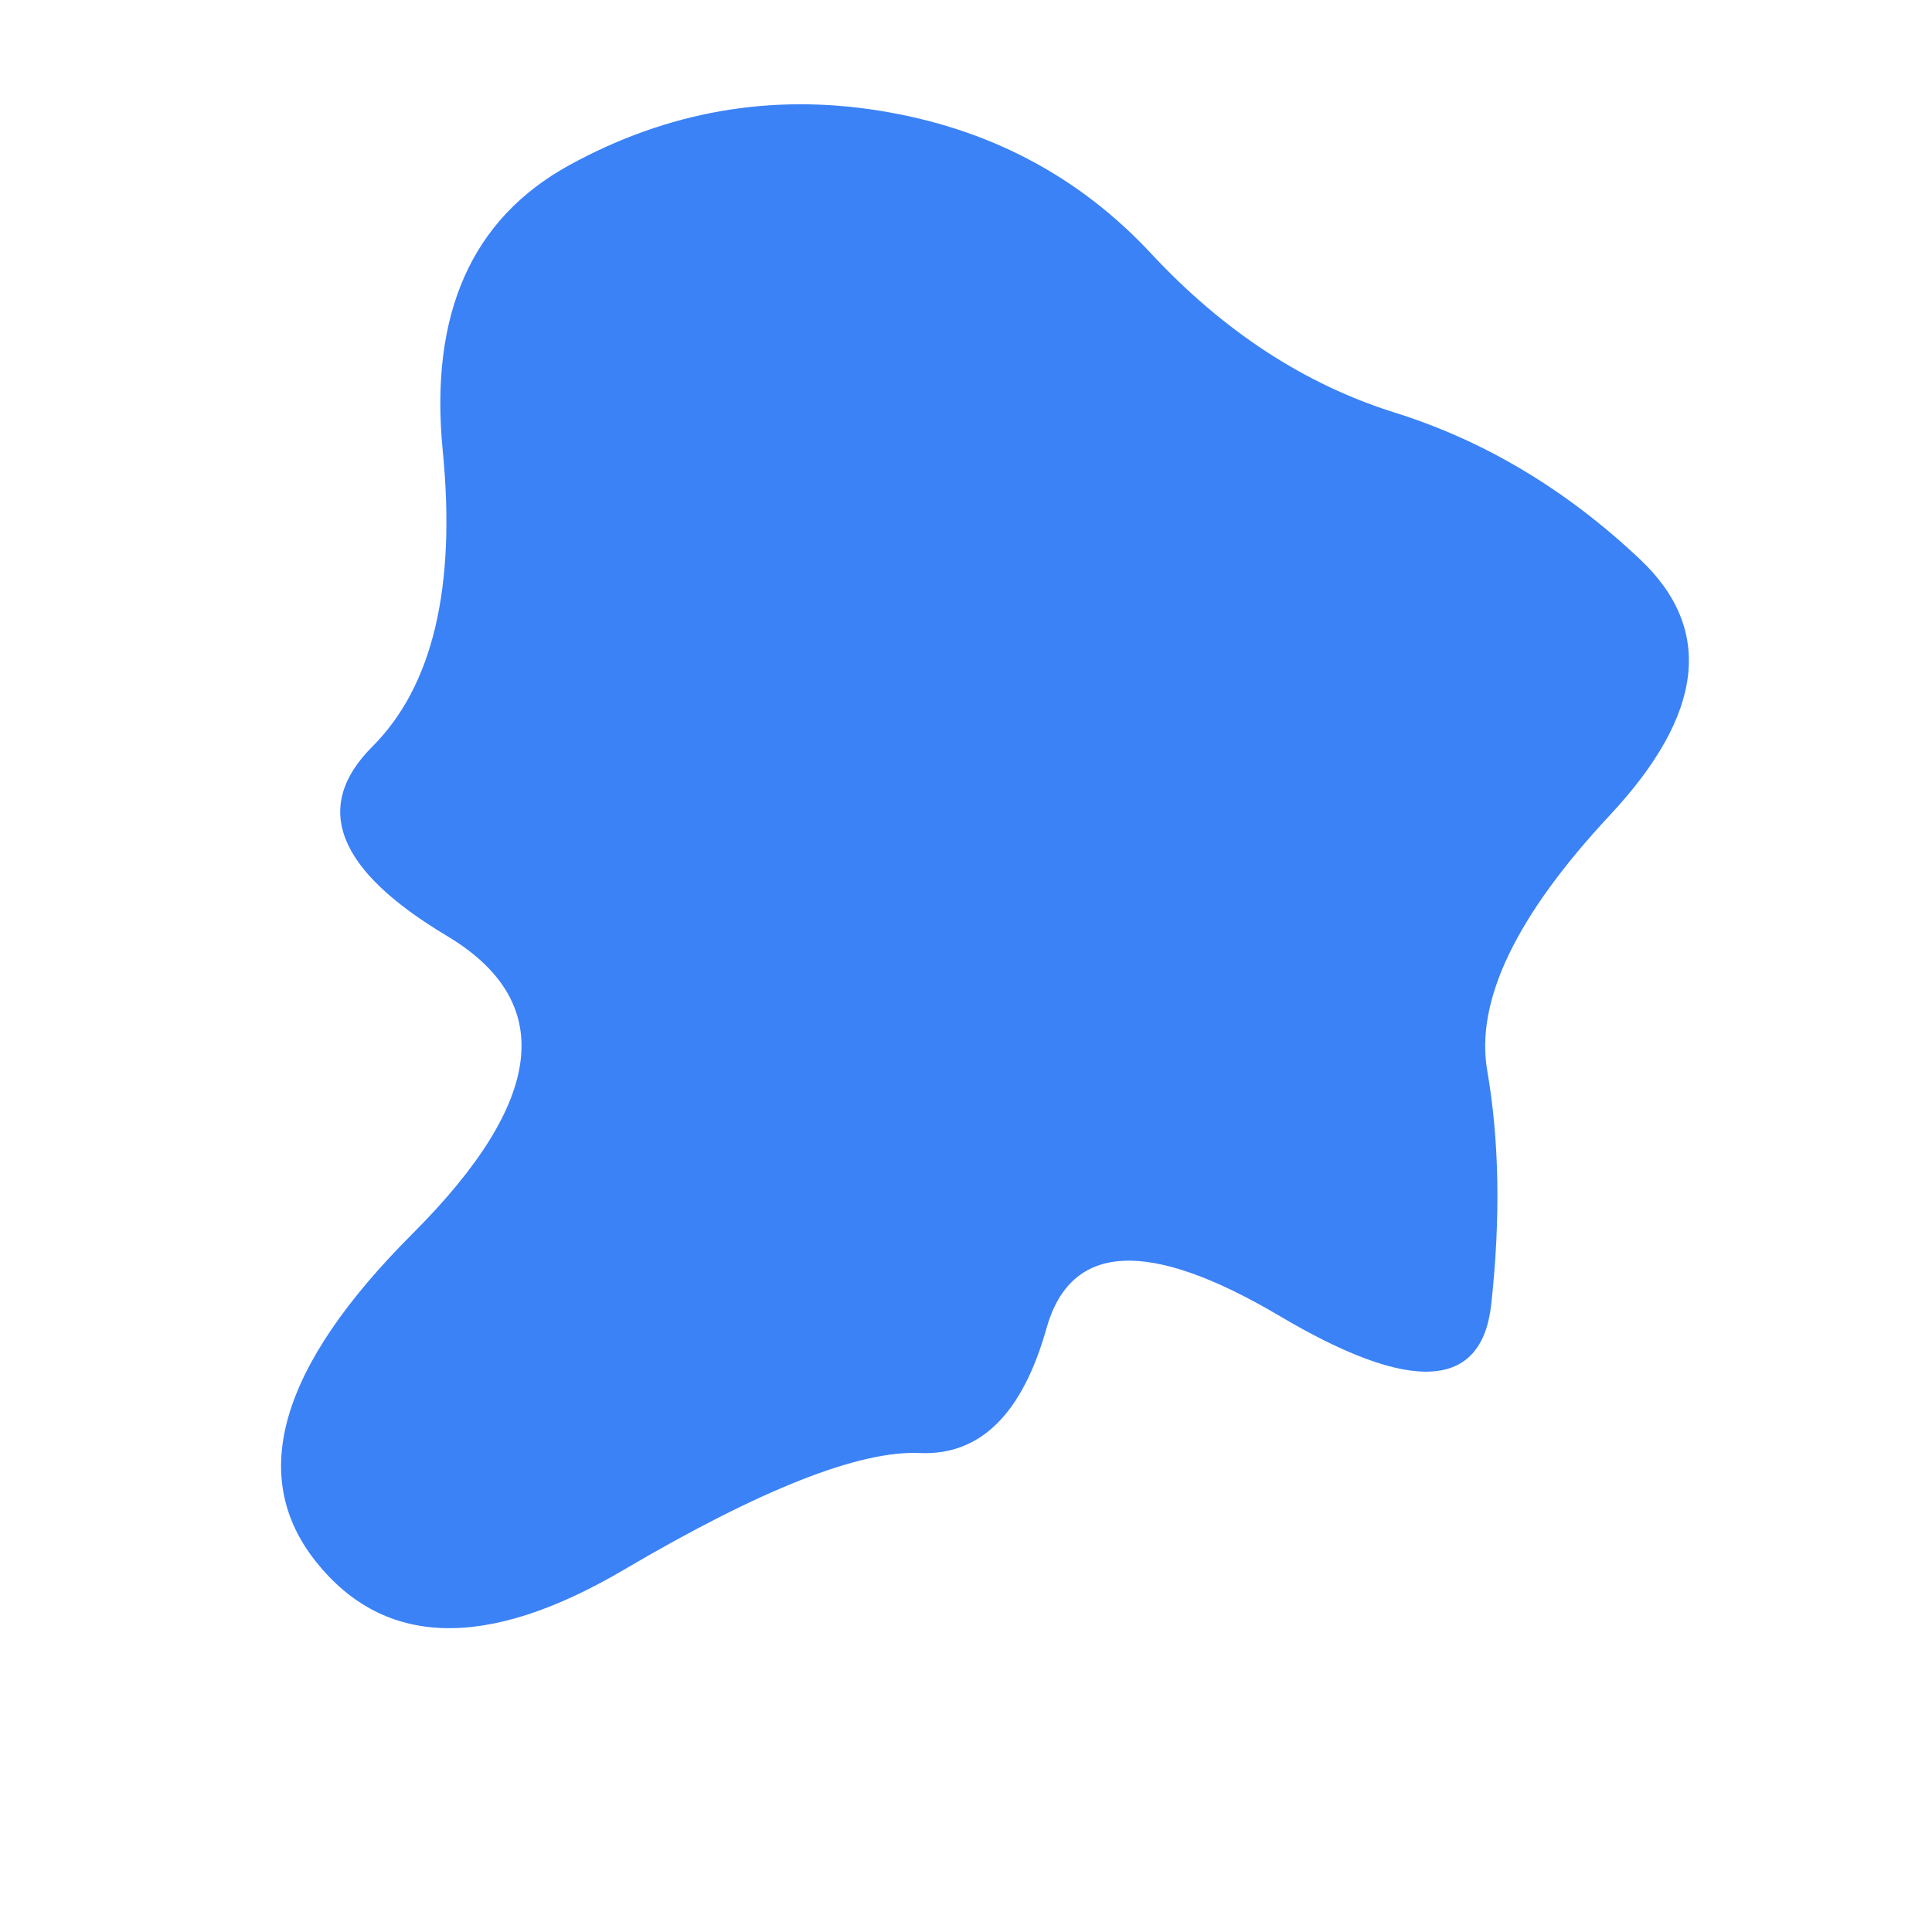
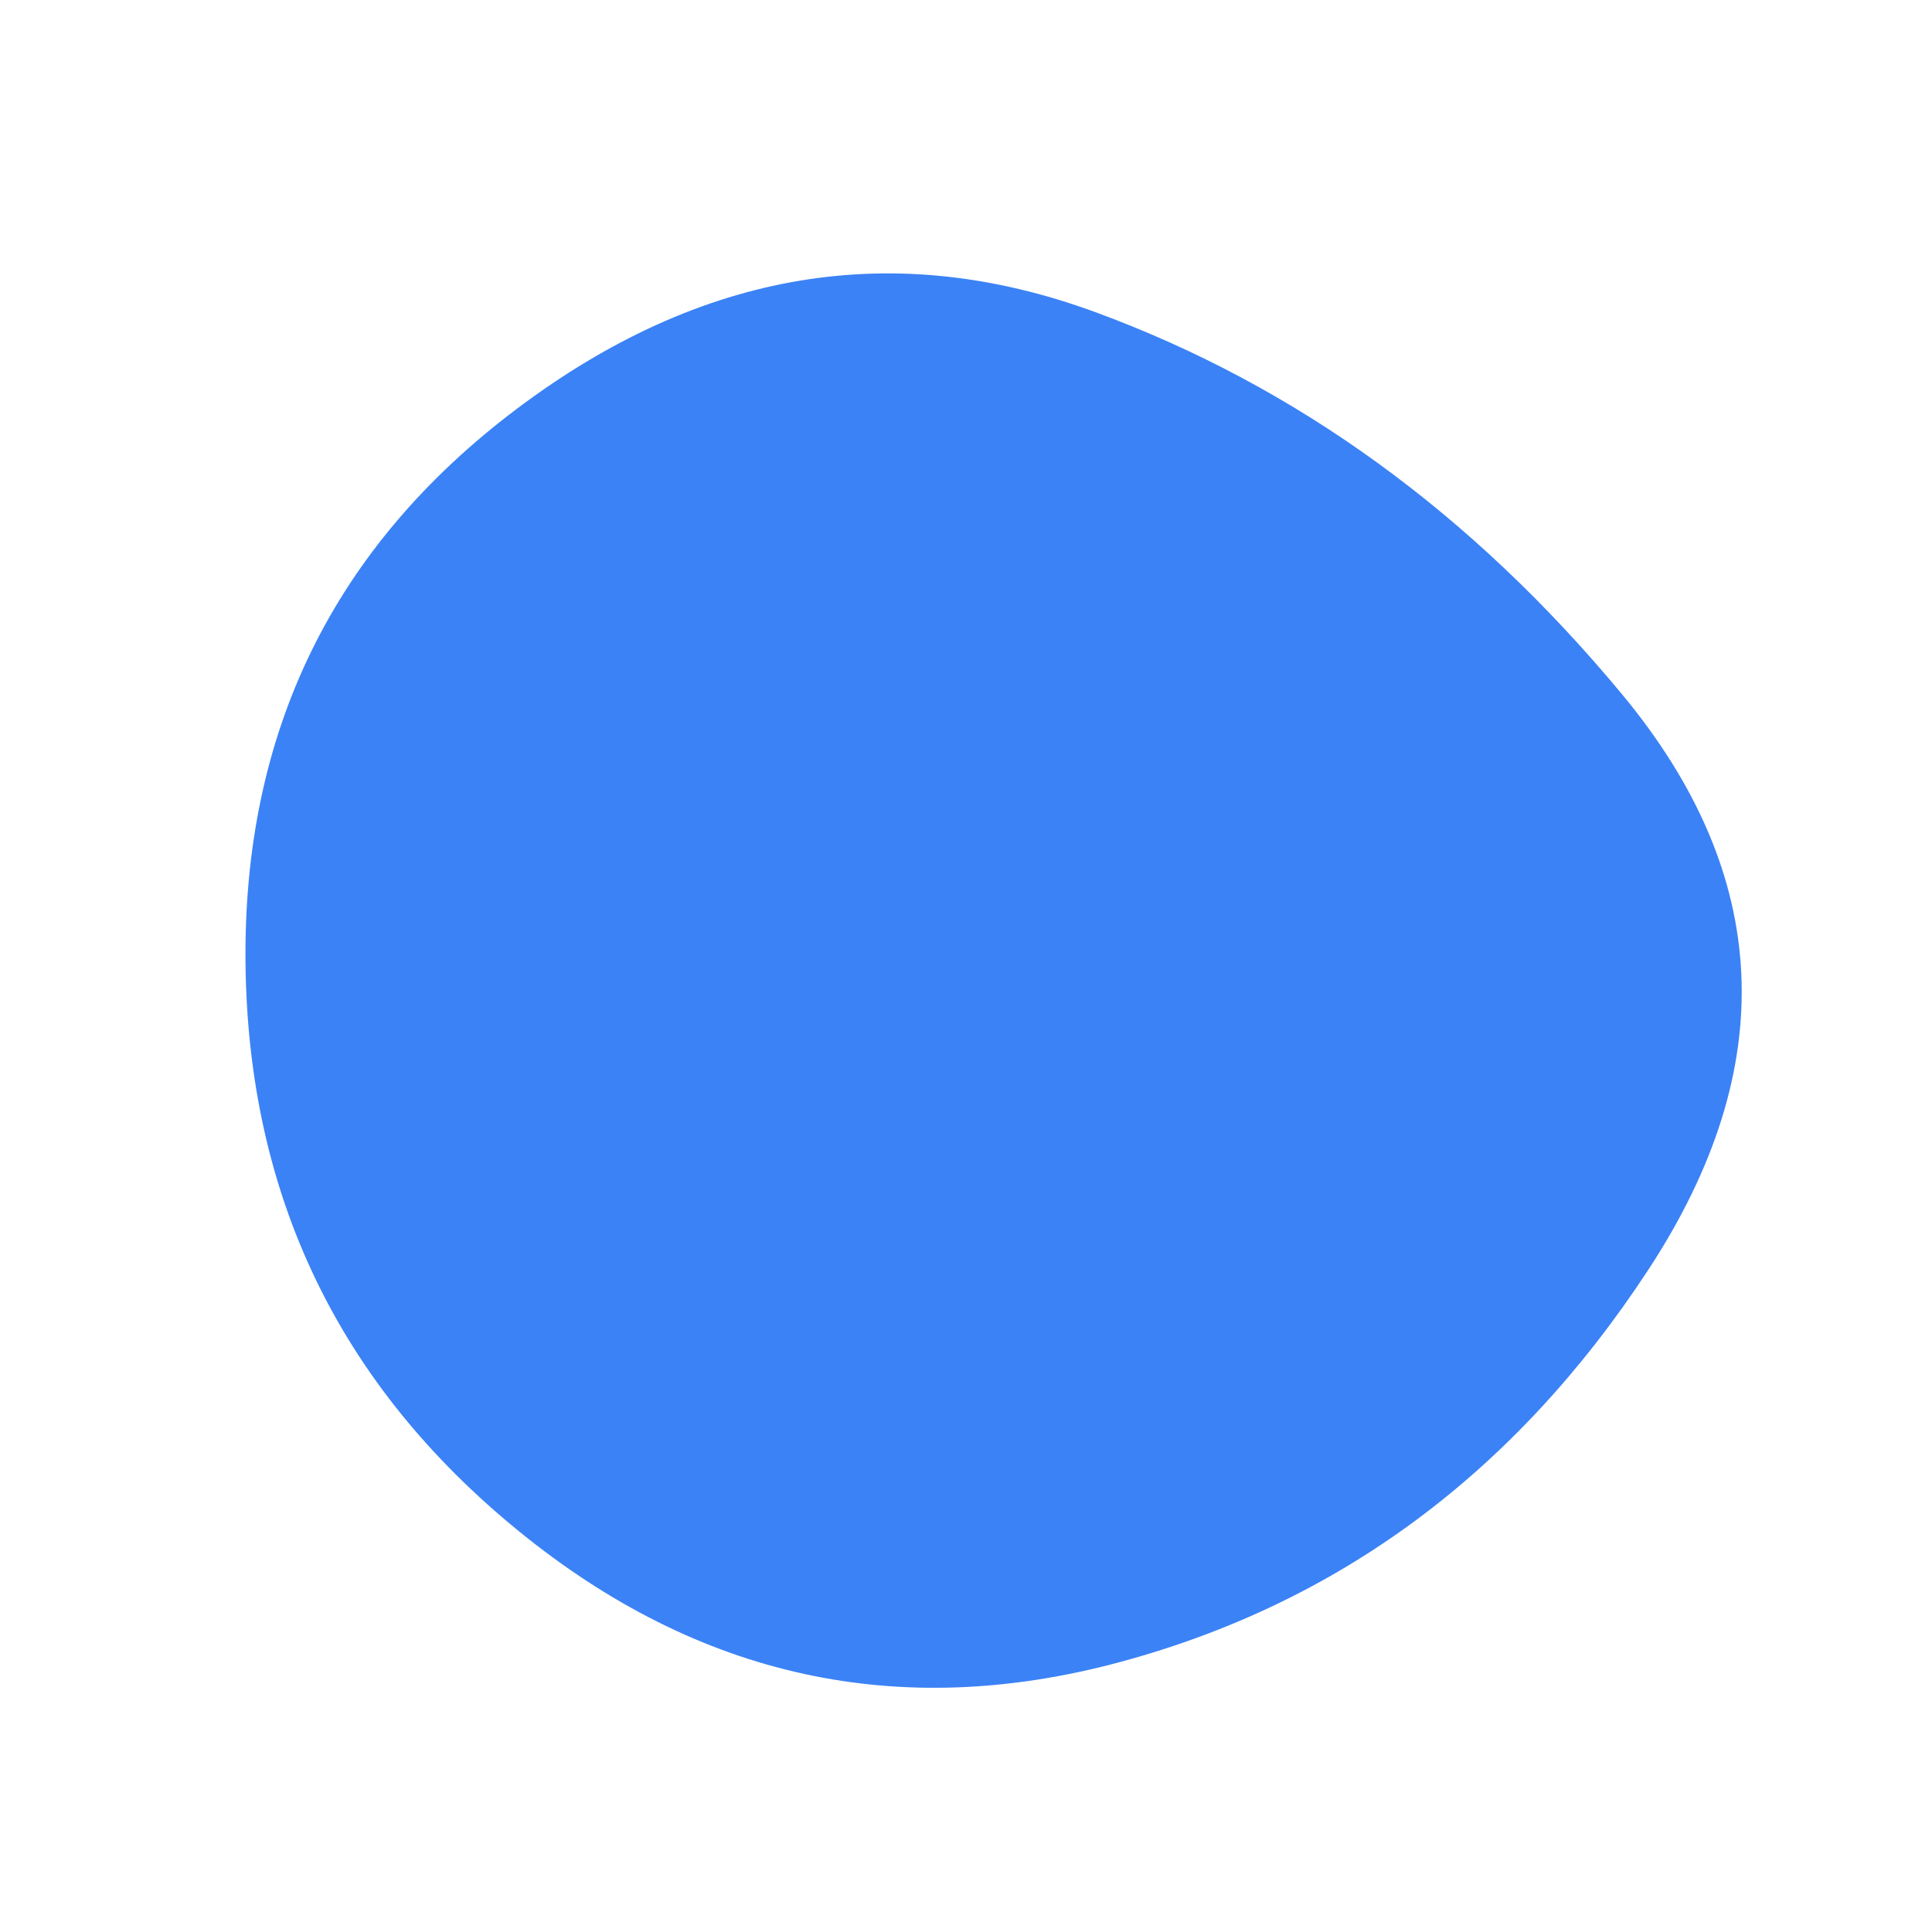
<svg xmlns="http://www.w3.org/2000/svg" id="10015.io" viewBox="0 0 480 480">
-   <path fill="#3b82f6" d="M369.5,266Q374,292,370.5,324Q367,356,318,327Q269,298,260,330Q251,362,228.5,361Q206,360,155,390Q104,420,78.5,388Q53,356,102.5,306.5Q152,257,111,232.5Q70,208,92.5,185.5Q115,163,110,112Q105,61,141.5,41Q178,21,218.5,27.5Q259,34,286,63Q313,92,346.5,102.5Q380,113,407.5,139Q435,165,400,202.5Q365,240,369.5,266Z" />
+   <path fill="#3b82f6" d="M409.5,315.5Q360,391,278,413Q196,435,129,380.5Q62,326,61,239.5Q60,153,128.5,101.5Q197,50,272,77.5Q347,105,403,172.5Q459,240,409.5,315.5Z" />
</svg>
